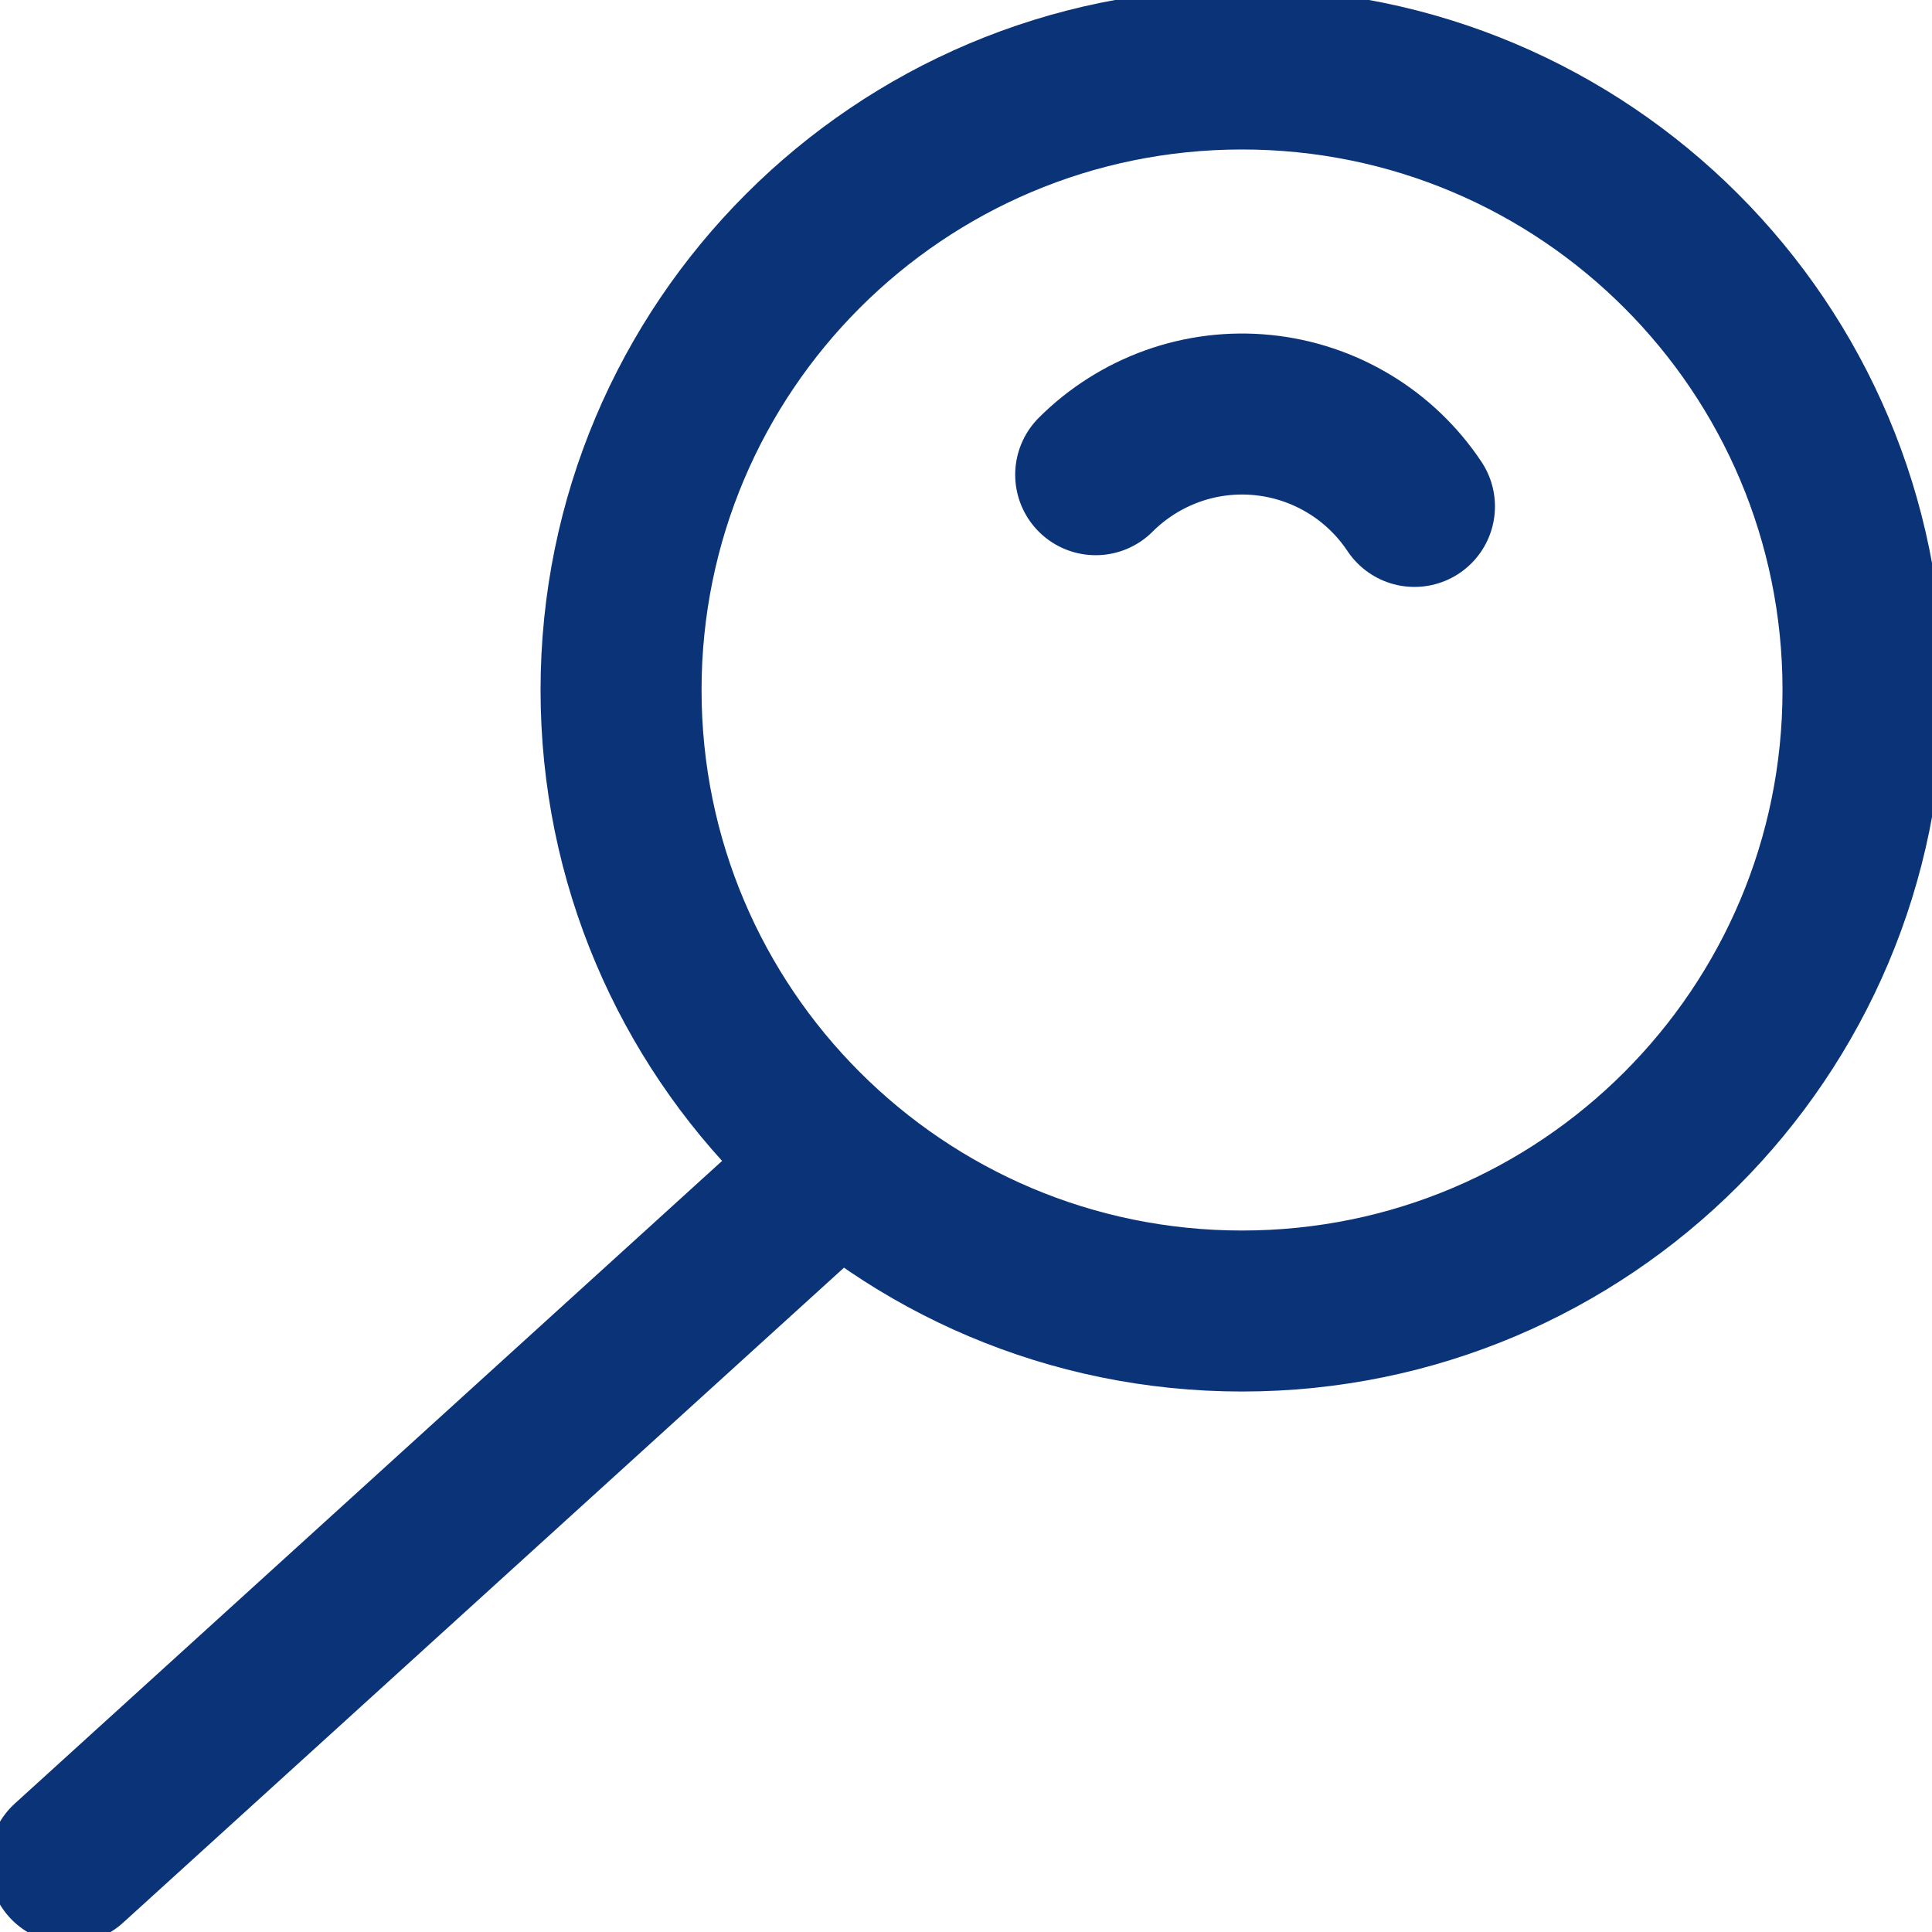
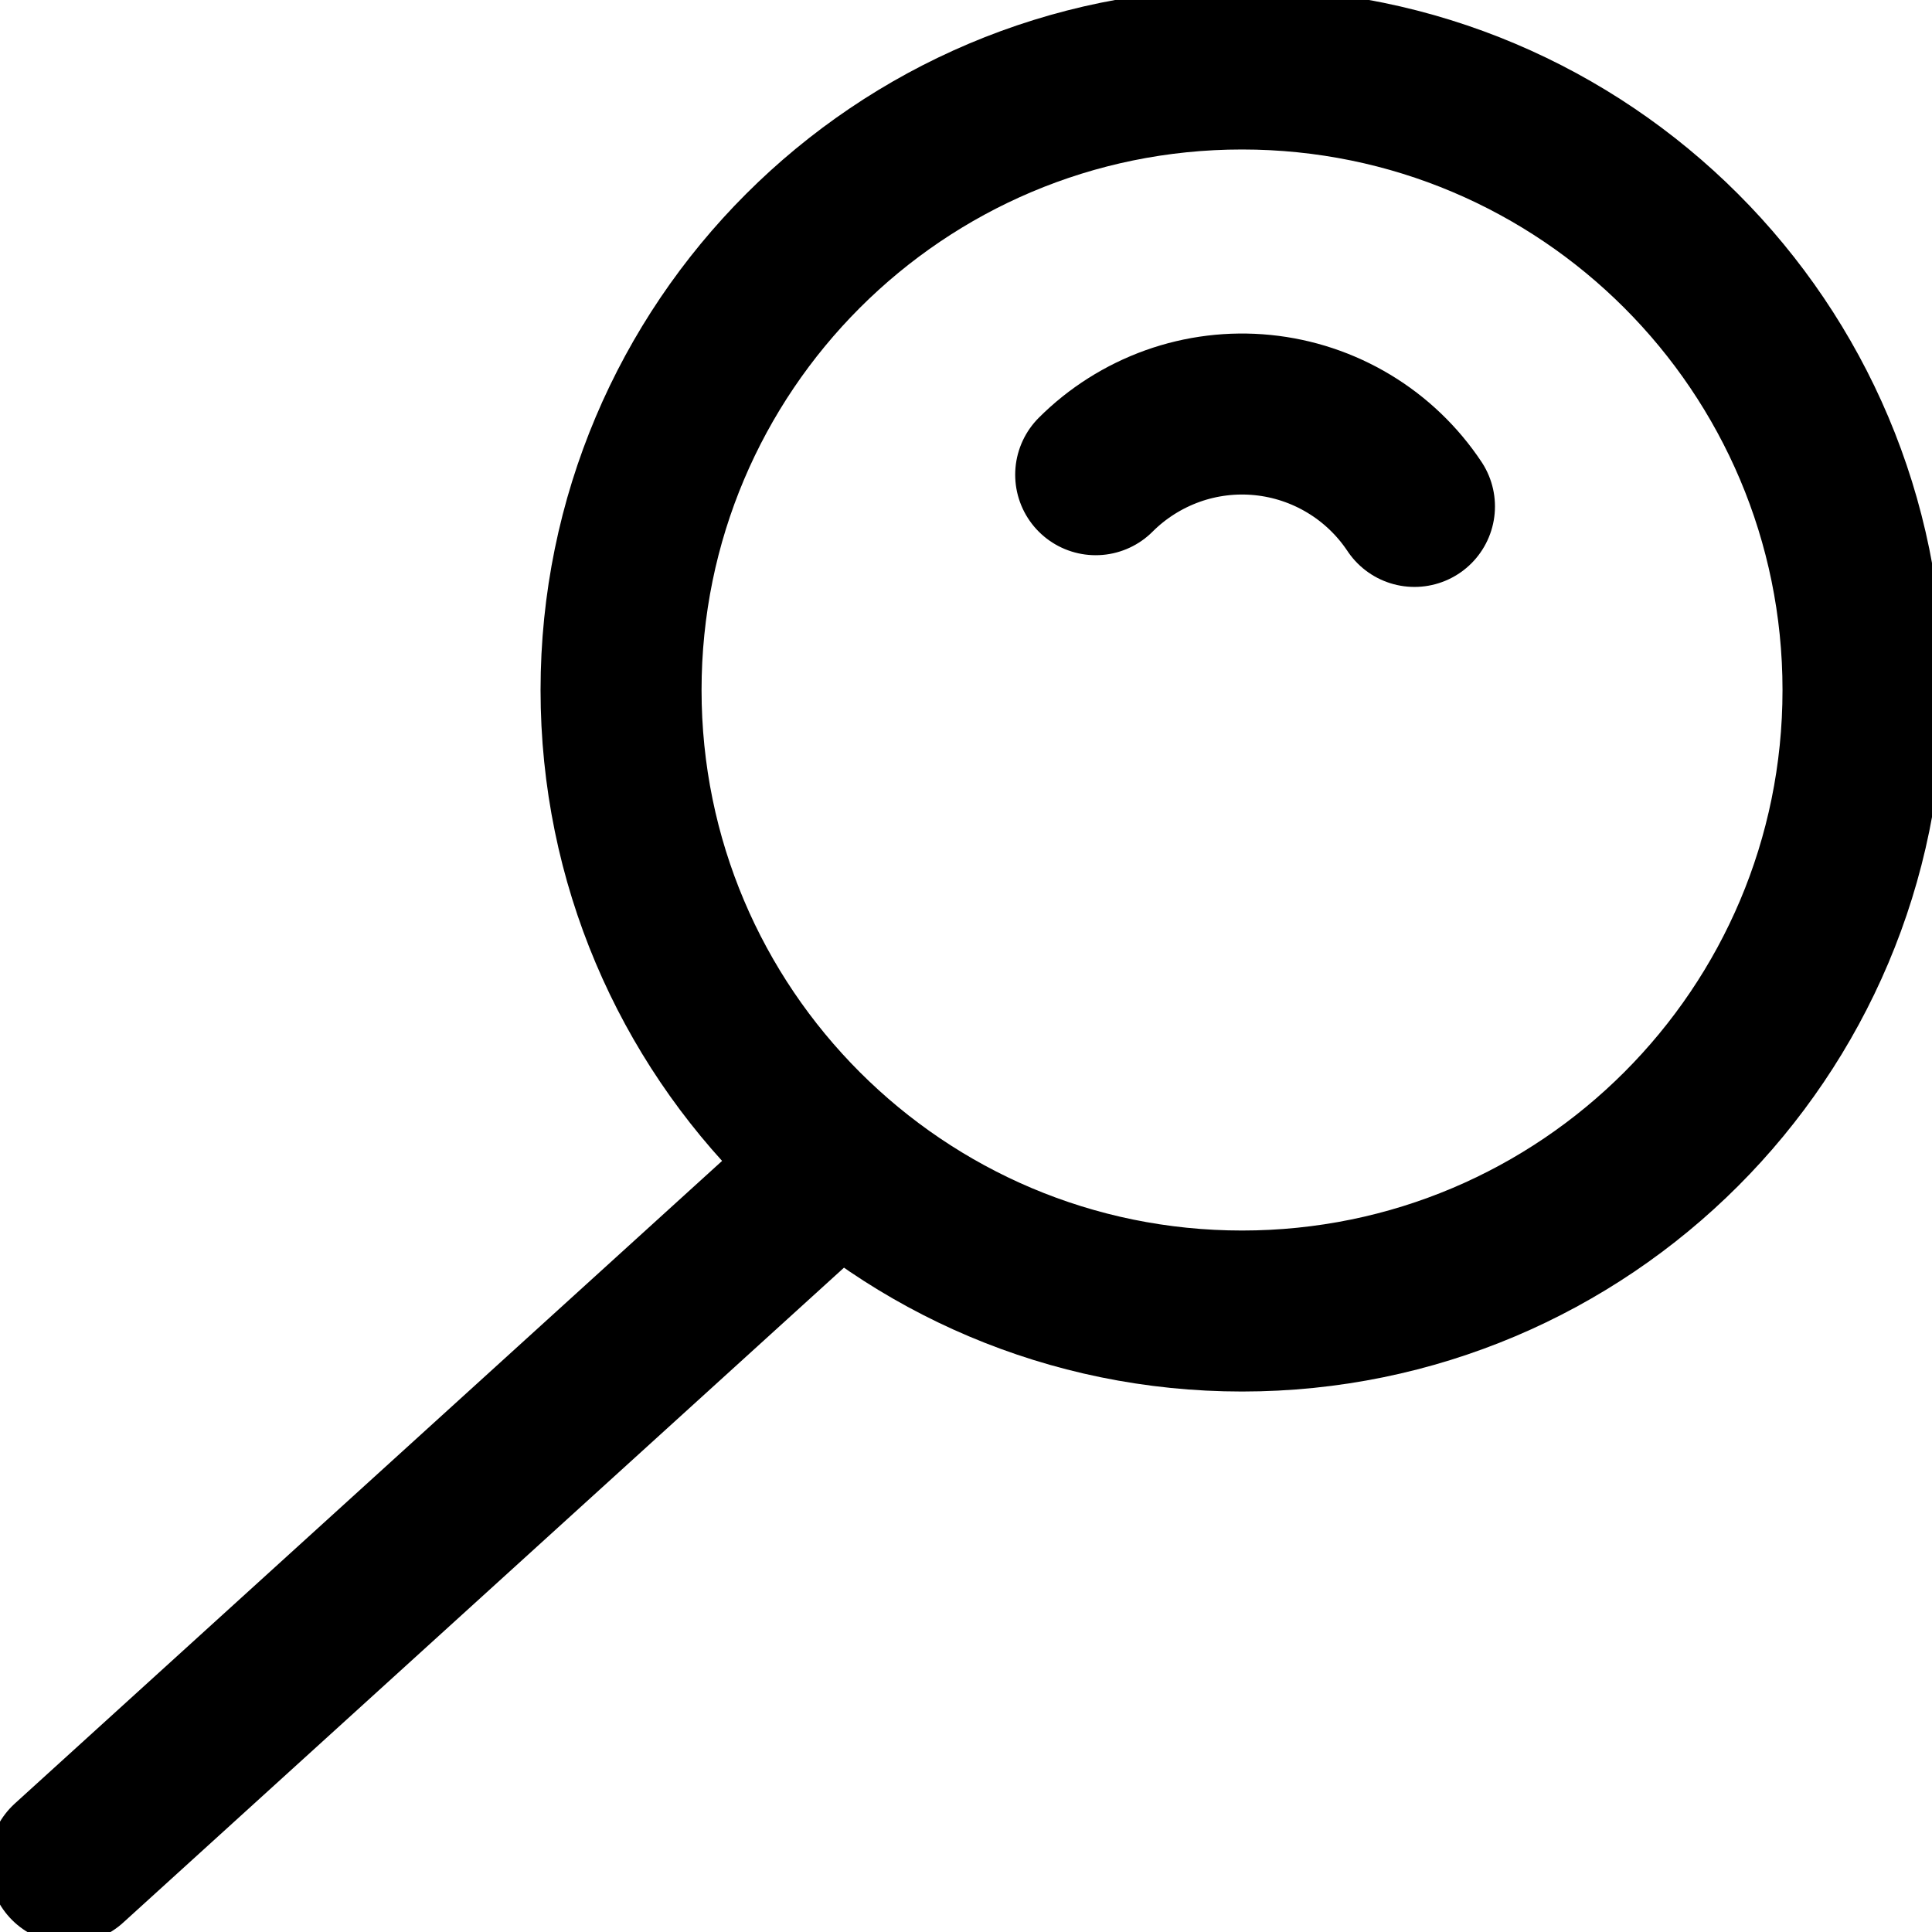
<svg xmlns="http://www.w3.org/2000/svg" width="24" height="24" viewBox="0 0 24 24" fill="none">
-   <path d="M15.429 16.286C19.69 16.286 23.143 12.832 23.143 8.572C23.143 4.311 19.69 0.857 15.429 0.857C11.169 0.857 7.715 4.311 7.715 8.572C7.715 12.832 11.169 16.286 15.429 16.286Z" stroke="url(#paint0_linear_994_5820)" stroke-width="2" stroke-linecap="round" stroke-linejoin="round" />
-   <path d="M17.571 6.291C17.36 5.974 17.082 5.708 16.756 5.512C16.429 5.315 16.064 5.194 15.685 5.156C15.306 5.118 14.923 5.165 14.565 5.293C14.206 5.422 13.88 5.628 13.611 5.897" stroke="url(#paint1_linear_994_5820)" stroke-width="2" stroke-linecap="round" stroke-linejoin="round" />
-   <path d="M0.857 23.144L10.423 14.452" stroke="url(#paint2_linear_994_5820)" stroke-width="2" stroke-linecap="round" stroke-linejoin="round" />
-   <defs>
-     <linearGradient id="paint0_linear_994_5820" x1="15.429" y1="0.857" x2="15.429" y2="16.286" gradientUnits="userSpaceOnUse">
-       <stop offset="1" stop-color="#0B3478" />
-     </linearGradient>
-     <linearGradient id="paint1_linear_994_5820" x1="15.591" y1="5.144" x2="15.591" y2="6.291" gradientUnits="userSpaceOnUse">
-       <stop offset="1" stop-color="#0B3478" />
-     </linearGradient>
-     <linearGradient id="paint2_linear_994_5820" x1="5.64" y1="14.452" x2="5.64" y2="23.144" gradientUnits="userSpaceOnUse">
-       <stop offset="1" stop-color="#0B3478" />
-     </linearGradient>
-   </defs>
+   <path d="M15.429 16.286C19.69 16.286 23.143 12.832 23.143 8.572C23.143 4.311 19.69 0.857 15.429 0.857C11.169 0.857 7.715 4.311 7.715 8.572C7.715 12.832 11.169 16.286 15.429 16.286Z" stroke="#000" stroke-width="2" stroke-linecap="round" stroke-linejoin="round" />
+   <path d="M17.571 6.291C17.36 5.974 17.082 5.708 16.756 5.512C16.429 5.315 16.064 5.194 15.685 5.156C15.306 5.118 14.923 5.165 14.565 5.293C14.206 5.422 13.88 5.628 13.611 5.897" stroke="#000" stroke-width="2" stroke-linecap="round" stroke-linejoin="round" />
+   <path d="M0.857 23.144L10.423 14.452" stroke="#000" stroke-width="2" stroke-linecap="round" stroke-linejoin="round" />
</svg>
